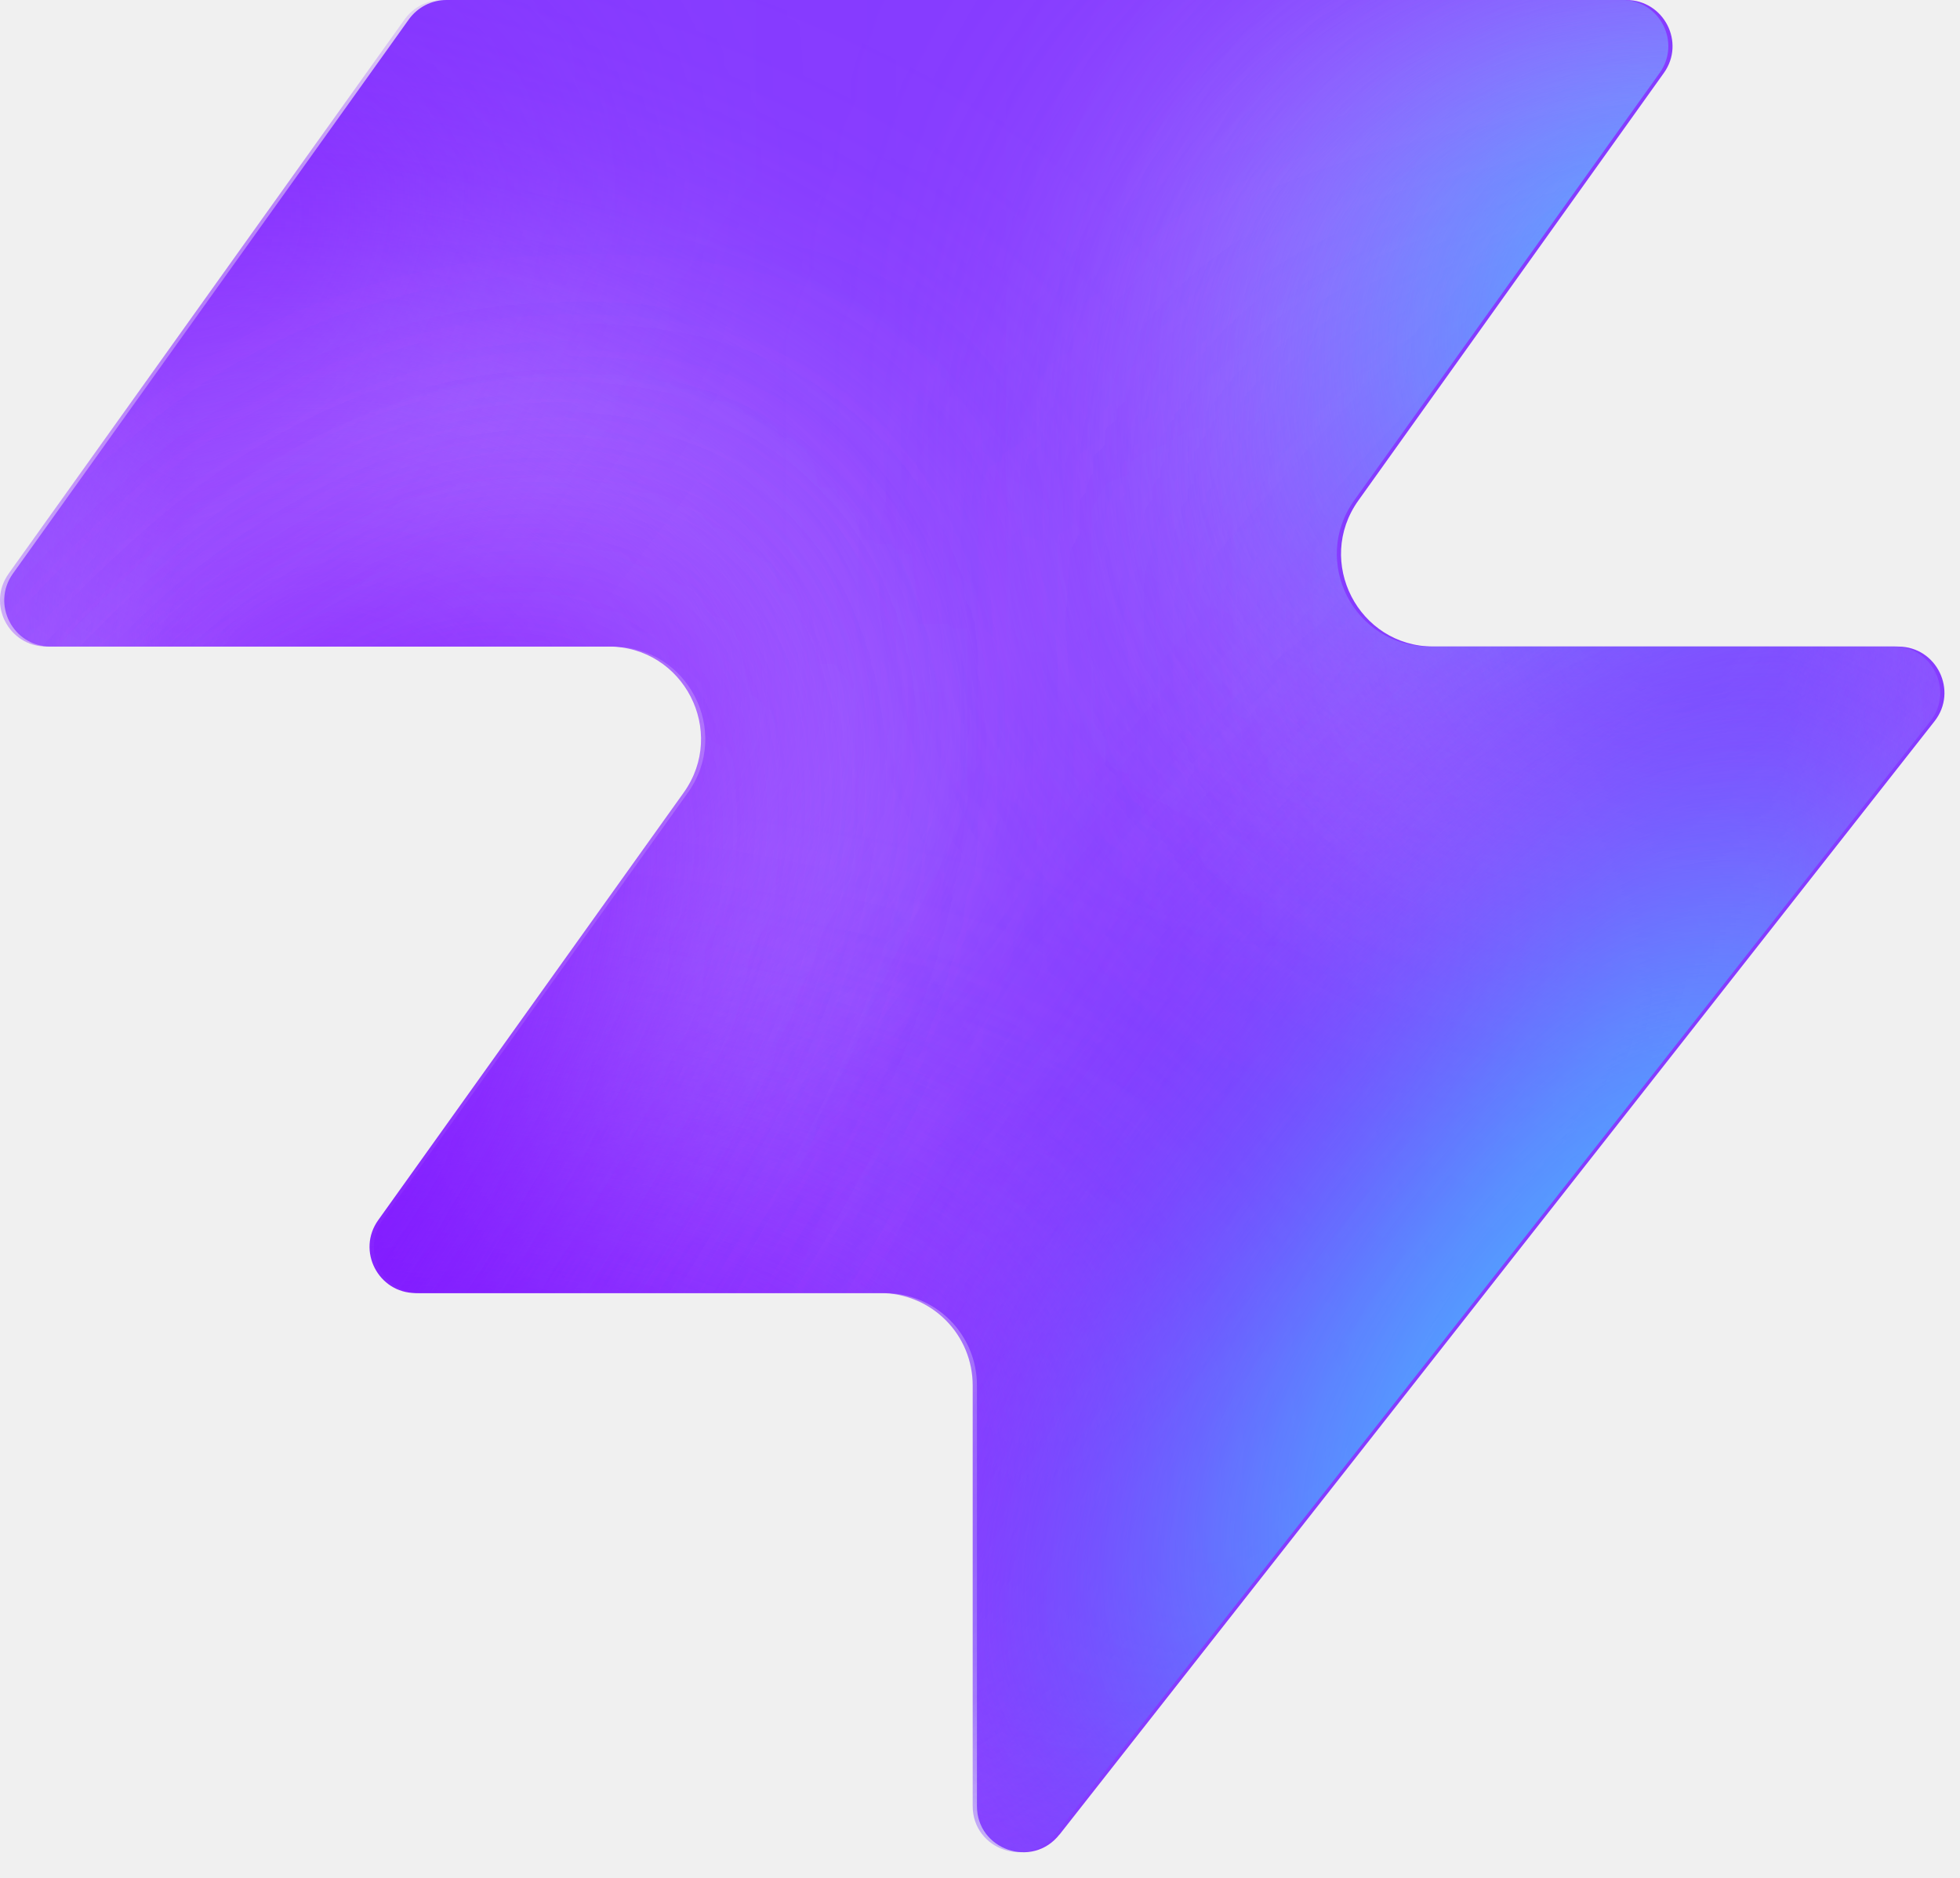
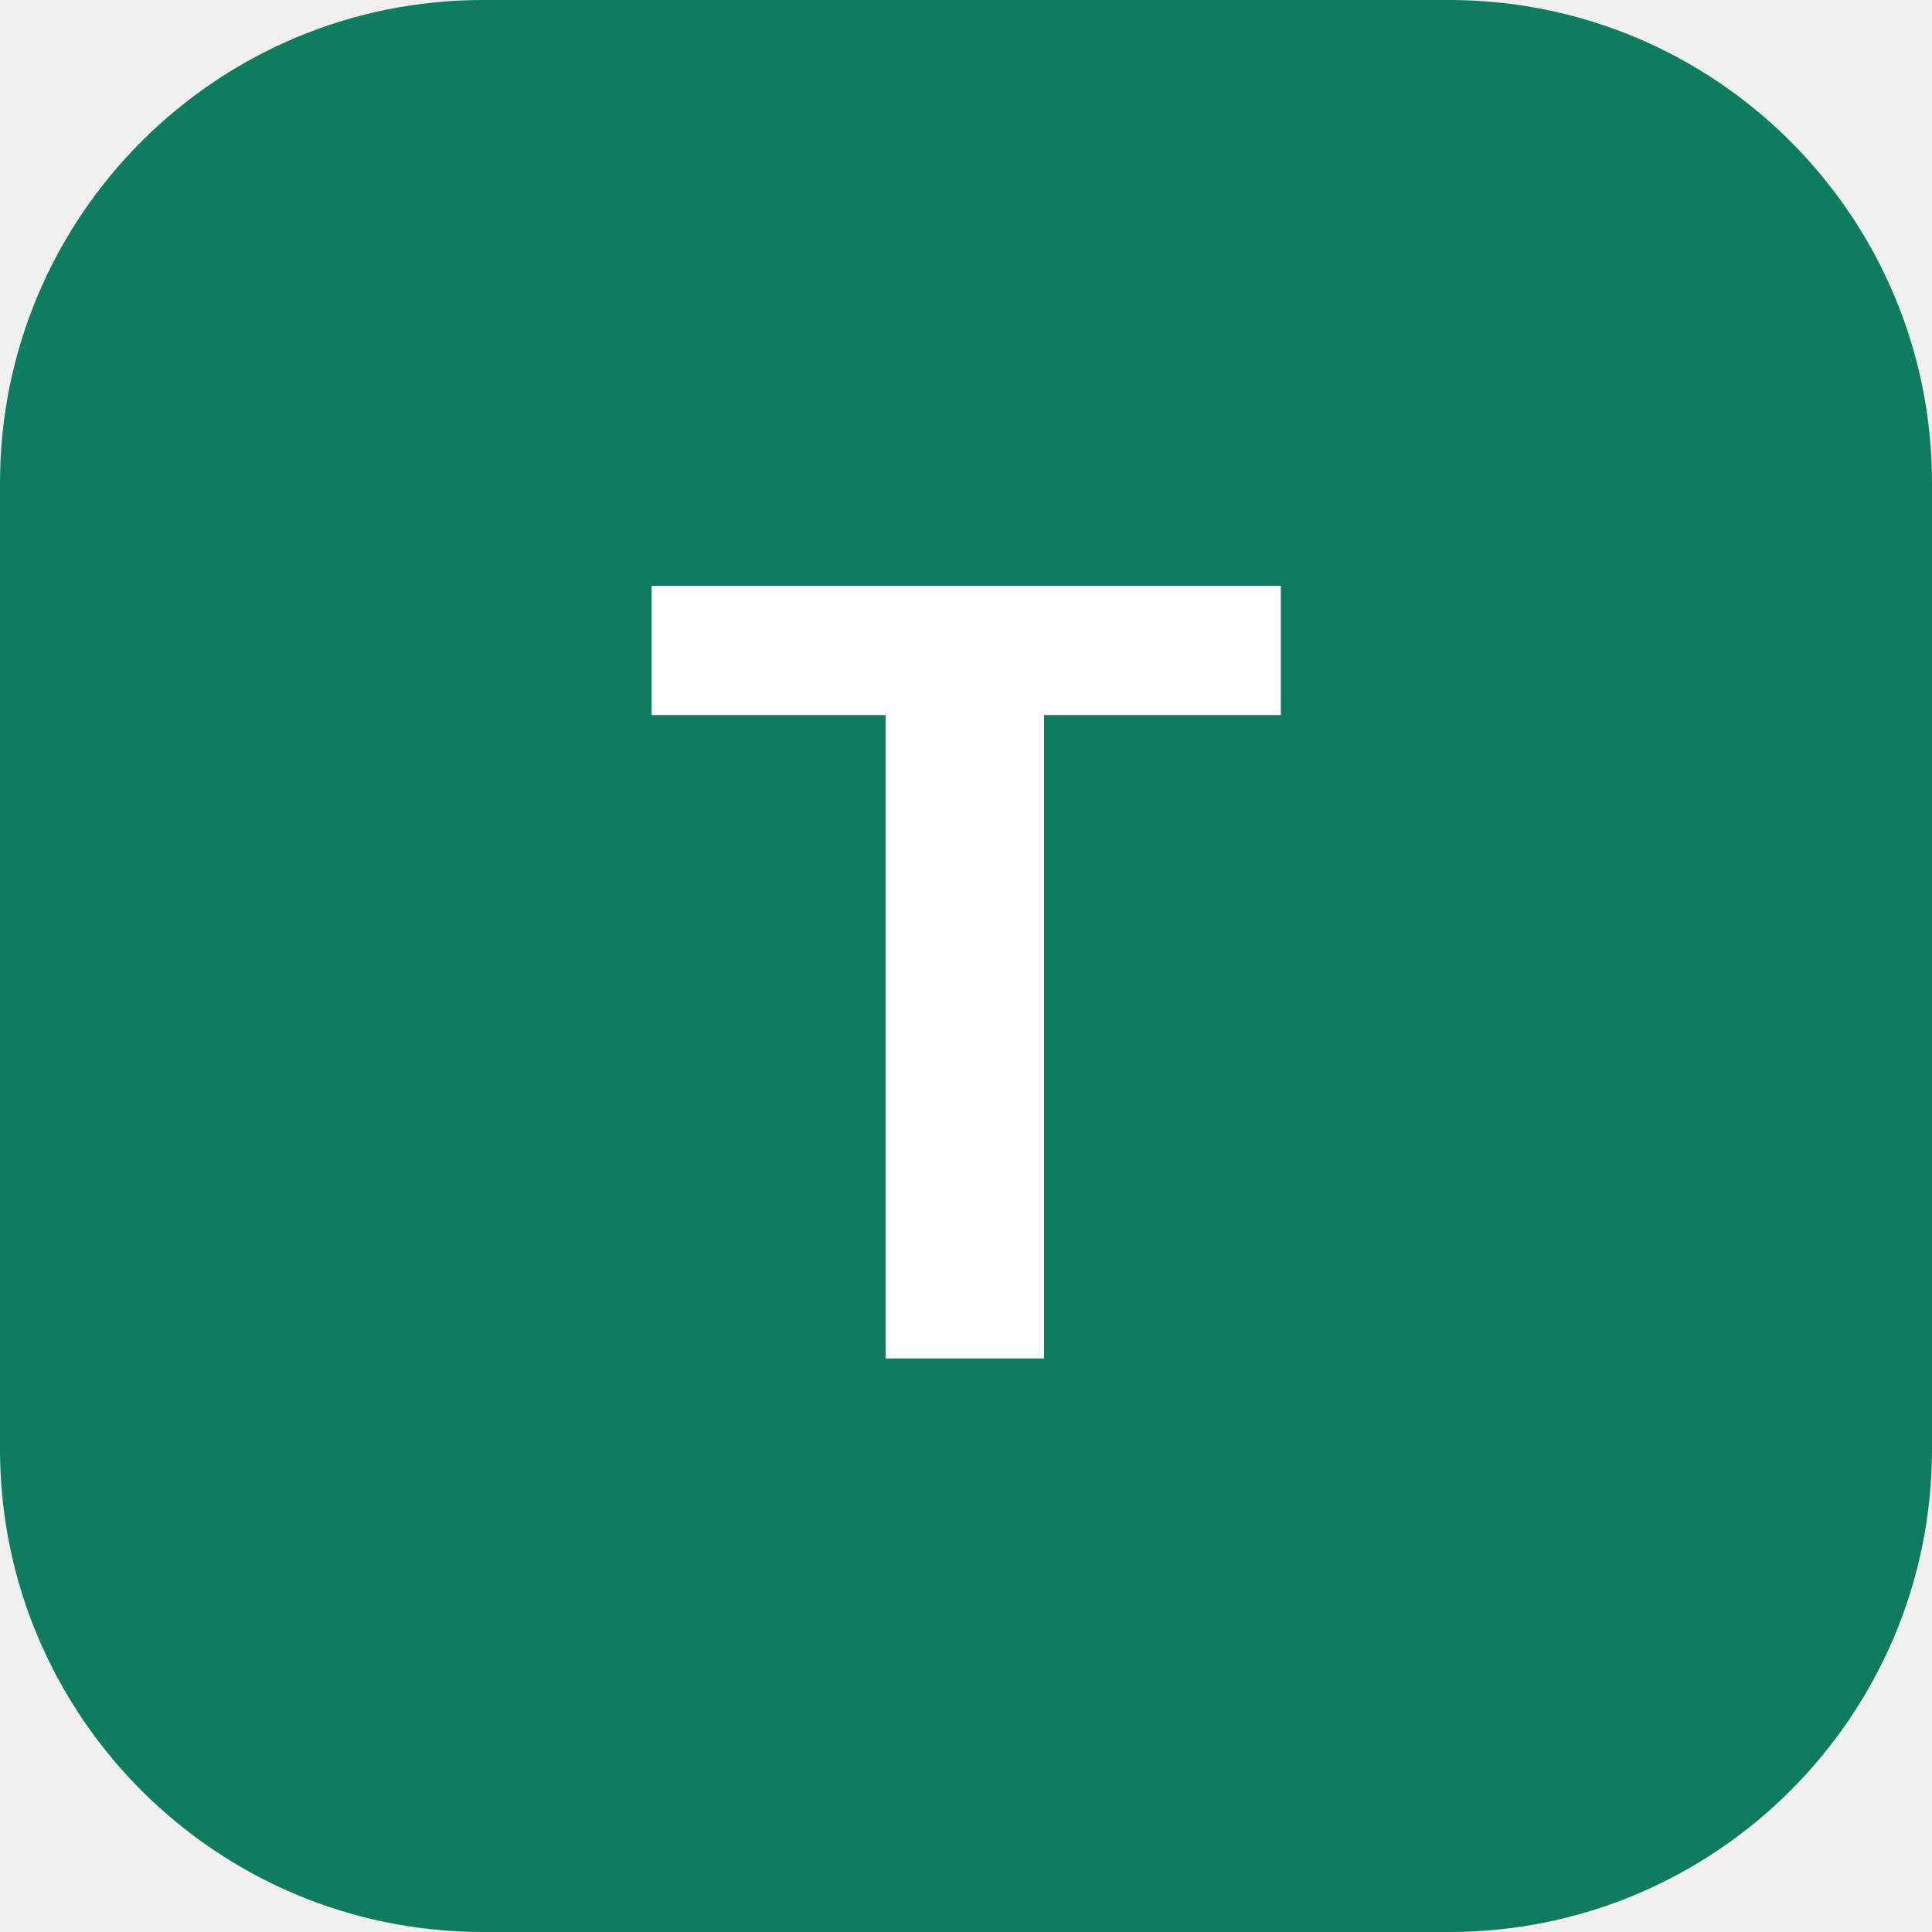
- <svg xmlns="http://www.w3.org/2000/svg" width="48" height="46" fill="none" viewBox="0 0 48 46">
-   <path fill="#863bff" d="M25.946 44.938c-.664.845-2.021.375-2.021-.698V33.937a2.26 2.26 0 0 0-2.262-2.262H10.287c-.92 0-1.456-1.04-.92-1.788l7.48-10.471c1.07-1.497 0-3.578-1.842-3.578H1.237c-.92 0-1.456-1.04-.92-1.788L10.013.474c.214-.297.556-.474.92-.474h28.894c.92 0 1.456 1.04.92 1.788l-7.48 10.471c-1.07 1.498 0 3.579 1.842 3.579h11.377c.943 0 1.473 1.088.89 1.83L25.947 44.94z" style="fill:#863bff;fill:color(display-p3 .525 .23 1);fill-opacity:1" />
-   <mask id="a" width="48" height="46" x="0" y="0" maskUnits="userSpaceOnUse" style="mask-type:alpha">
-     <path fill="#000" d="M25.842 44.938c-.664.844-2.021.375-2.021-.698V33.937a2.26 2.26 0 0 0-2.262-2.262H10.183c-.92 0-1.456-1.04-.92-1.788l7.48-10.471c1.07-1.498 0-3.579-1.842-3.579H1.133c-.92 0-1.456-1.04-.92-1.787L9.91.473c.214-.297.556-.474.92-.474h28.894c.92 0 1.456 1.04.92 1.788l-7.48 10.471c-1.07 1.498 0 3.578 1.842 3.578h11.377c.943 0 1.473 1.088.89 1.832L25.843 44.94z" style="fill:#000;fill-opacity:1" />
-   </mask>
-   <g mask="url(#a)">
-     <g filter="url(#b)">
-       <ellipse cx="5.508" cy="14.704" fill="#ede6ff" rx="5.508" ry="14.704" style="fill:#ede6ff;fill:color(display-p3 .927 .903 1);fill-opacity:1" transform="matrix(.00324 1 1 -.00324 -4.47 31.516)" />
-     </g>
-     <g filter="url(#c)">
-       <ellipse cx="10.399" cy="29.851" fill="#ede6ff" rx="10.399" ry="29.851" style="fill:#ede6ff;fill:color(display-p3 .927 .903 1);fill-opacity:1" transform="matrix(.00324 1 1 -.00324 -39.328 7.883)" />
-     </g>
-     <g filter="url(#d)">
-       <ellipse cx="5.508" cy="30.487" fill="#7e14ff" rx="5.508" ry="30.487" style="fill:#7e14ff;fill:color(display-p3 .492 .077 1);fill-opacity:1" transform="rotate(89.814 -25.913 -14.639)scale(1 -1)" />
-     </g>
-     <g filter="url(#e)">
-       <ellipse cx="5.508" cy="30.599" fill="#7e14ff" rx="5.508" ry="30.599" style="fill:#7e14ff;fill:color(display-p3 .492 .077 1);fill-opacity:1" transform="rotate(89.814 -32.644 -3.334)scale(1 -1)" />
-     </g>
-     <g filter="url(#f)">
-       <ellipse cx="5.508" cy="30.599" fill="#7e14ff" rx="5.508" ry="30.599" style="fill:#7e14ff;fill:color(display-p3 .492 .077 1);fill-opacity:1" transform="matrix(.00324 1 1 -.00324 -34.34 30.47)" />
-     </g>
-     <g filter="url(#g)">
-       <ellipse cx="14.072" cy="22.078" fill="#ede6ff" rx="14.072" ry="22.078" style="fill:#ede6ff;fill:color(display-p3 .927 .903 1);fill-opacity:1" transform="rotate(93.35 24.506 48.493)scale(-1 1)" />
-     </g>
-     <g filter="url(#h)">
-       <ellipse cx="3.47" cy="21.501" fill="#7e14ff" rx="3.47" ry="21.501" style="fill:#7e14ff;fill:color(display-p3 .492 .077 1);fill-opacity:1" transform="rotate(89.009 28.708 47.59)scale(-1 1)" />
-     </g>
-     <g filter="url(#i)">
-       <ellipse cx="3.47" cy="21.501" fill="#7e14ff" rx="3.47" ry="21.501" style="fill:#7e14ff;fill:color(display-p3 .492 .077 1);fill-opacity:1" transform="rotate(89.009 28.708 47.59)scale(-1 1)" />
-     </g>
-     <g filter="url(#j)">
-       <ellipse cx=".387" cy="8.972" fill="#7e14ff" rx="4.407" ry="29.108" style="fill:#7e14ff;fill:color(display-p3 .492 .077 1);fill-opacity:1" transform="rotate(39.51 .387 8.972)" />
-     </g>
-     <g filter="url(#k)">
-       <ellipse cx="47.523" cy="-6.092" fill="#7e14ff" rx="4.407" ry="29.108" style="fill:#7e14ff;fill:color(display-p3 .492 .077 1);fill-opacity:1" transform="rotate(37.892 47.523 -6.092)" />
-     </g>
-     <g filter="url(#l)">
-       <ellipse cx="41.412" cy="6.333" fill="#47bfff" rx="5.971" ry="9.665" style="fill:#47bfff;fill:color(display-p3 .28 .748 1);fill-opacity:1" transform="rotate(37.892 41.412 6.333)" />
-     </g>
-     <g filter="url(#m)">
-       <ellipse cx="-1.879" cy="38.332" fill="#7e14ff" rx="4.407" ry="29.108" style="fill:#7e14ff;fill:color(display-p3 .492 .077 1);fill-opacity:1" transform="rotate(37.892 -1.88 38.332)" />
-     </g>
-     <g filter="url(#n)">
-       <ellipse cx="-1.879" cy="38.332" fill="#7e14ff" rx="4.407" ry="29.108" style="fill:#7e14ff;fill:color(display-p3 .492 .077 1);fill-opacity:1" transform="rotate(37.892 -1.88 38.332)" />
-     </g>
-     <g filter="url(#o)">
-       <ellipse cx="35.651" cy="29.907" fill="#7e14ff" rx="4.407" ry="29.108" style="fill:#7e14ff;fill:color(display-p3 .492 .077 1);fill-opacity:1" transform="rotate(37.892 35.651 29.907)" />
-     </g>
-     <g filter="url(#p)">
-       <ellipse cx="38.418" cy="32.4" fill="#47bfff" rx="5.971" ry="15.297" style="fill:#47bfff;fill:color(display-p3 .28 .748 1);fill-opacity:1" transform="rotate(37.892 38.418 32.4)" />
-     </g>
-   </g>
-   <defs>
-     <filter id="b" width="60.045" height="41.654" x="-19.77" y="16.149" color-interpolation-filters="sRGB" filterUnits="userSpaceOnUse">
-       <feFlood flood-opacity="0" result="BackgroundImageFix" />
-       <feBlend in="SourceGraphic" in2="BackgroundImageFix" result="shape" />
-       <feGaussianBlur result="effect1_foregroundBlur_2002_17158" stdDeviation="7.659" />
-     </filter>
-     <filter id="c" width="90.34" height="51.437" x="-54.613" y="-7.533" color-interpolation-filters="sRGB" filterUnits="userSpaceOnUse">
-       <feFlood flood-opacity="0" result="BackgroundImageFix" />
-       <feBlend in="SourceGraphic" in2="BackgroundImageFix" result="shape" />
-       <feGaussianBlur result="effect1_foregroundBlur_2002_17158" stdDeviation="7.659" />
-     </filter>
-     <filter id="d" width="79.355" height="29.4" x="-49.64" y="2.03" color-interpolation-filters="sRGB" filterUnits="userSpaceOnUse">
-       <feFlood flood-opacity="0" result="BackgroundImageFix" />
-       <feBlend in="SourceGraphic" in2="BackgroundImageFix" result="shape" />
-       <feGaussianBlur result="effect1_foregroundBlur_2002_17158" stdDeviation="4.596" />
-     </filter>
-     <filter id="e" width="79.579" height="29.4" x="-45.045" y="20.029" color-interpolation-filters="sRGB" filterUnits="userSpaceOnUse">
-       <feFlood flood-opacity="0" result="BackgroundImageFix" />
-       <feBlend in="SourceGraphic" in2="BackgroundImageFix" result="shape" />
-       <feGaussianBlur result="effect1_foregroundBlur_2002_17158" stdDeviation="4.596" />
-     </filter>
-     <filter id="f" width="79.579" height="29.4" x="-43.513" y="21.178" color-interpolation-filters="sRGB" filterUnits="userSpaceOnUse">
-       <feFlood flood-opacity="0" result="BackgroundImageFix" />
-       <feBlend in="SourceGraphic" in2="BackgroundImageFix" result="shape" />
-       <feGaussianBlur result="effect1_foregroundBlur_2002_17158" stdDeviation="4.596" />
-     </filter>
-     <filter id="g" width="74.749" height="58.852" x="15.756" y="-17.901" color-interpolation-filters="sRGB" filterUnits="userSpaceOnUse">
-       <feFlood flood-opacity="0" result="BackgroundImageFix" />
-       <feBlend in="SourceGraphic" in2="BackgroundImageFix" result="shape" />
-       <feGaussianBlur result="effect1_foregroundBlur_2002_17158" stdDeviation="7.659" />
-     </filter>
-     <filter id="h" width="61.377" height="25.362" x="23.548" y="2.284" color-interpolation-filters="sRGB" filterUnits="userSpaceOnUse">
-       <feFlood flood-opacity="0" result="BackgroundImageFix" />
-       <feBlend in="SourceGraphic" in2="BackgroundImageFix" result="shape" />
-       <feGaussianBlur result="effect1_foregroundBlur_2002_17158" stdDeviation="4.596" />
-     </filter>
-     <filter id="i" width="61.377" height="25.362" x="23.548" y="2.284" color-interpolation-filters="sRGB" filterUnits="userSpaceOnUse">
-       <feFlood flood-opacity="0" result="BackgroundImageFix" />
-       <feBlend in="SourceGraphic" in2="BackgroundImageFix" result="shape" />
-       <feGaussianBlur result="effect1_foregroundBlur_2002_17158" stdDeviation="4.596" />
-     </filter>
-     <filter id="j" width="56.045" height="63.649" x="-27.636" y="-22.853" color-interpolation-filters="sRGB" filterUnits="userSpaceOnUse">
-       <feFlood flood-opacity="0" result="BackgroundImageFix" />
-       <feBlend in="SourceGraphic" in2="BackgroundImageFix" result="shape" />
-       <feGaussianBlur result="effect1_foregroundBlur_2002_17158" stdDeviation="4.596" />
-     </filter>
-     <filter id="k" width="54.814" height="64.646" x="20.116" y="-38.415" color-interpolation-filters="sRGB" filterUnits="userSpaceOnUse">
-       <feFlood flood-opacity="0" result="BackgroundImageFix" />
-       <feBlend in="SourceGraphic" in2="BackgroundImageFix" result="shape" />
-       <feGaussianBlur result="effect1_foregroundBlur_2002_17158" stdDeviation="4.596" />
-     </filter>
-     <filter id="l" width="33.541" height="35.313" x="24.641" y="-11.323" color-interpolation-filters="sRGB" filterUnits="userSpaceOnUse">
-       <feFlood flood-opacity="0" result="BackgroundImageFix" />
-       <feBlend in="SourceGraphic" in2="BackgroundImageFix" result="shape" />
-       <feGaussianBlur result="effect1_foregroundBlur_2002_17158" stdDeviation="4.596" />
-     </filter>
-     <filter id="m" width="54.814" height="64.646" x="-29.286" y="6.009" color-interpolation-filters="sRGB" filterUnits="userSpaceOnUse">
-       <feFlood flood-opacity="0" result="BackgroundImageFix" />
-       <feBlend in="SourceGraphic" in2="BackgroundImageFix" result="shape" />
-       <feGaussianBlur result="effect1_foregroundBlur_2002_17158" stdDeviation="4.596" />
-     </filter>
-     <filter id="n" width="54.814" height="64.646" x="-29.286" y="6.009" color-interpolation-filters="sRGB" filterUnits="userSpaceOnUse">
-       <feFlood flood-opacity="0" result="BackgroundImageFix" />
-       <feBlend in="SourceGraphic" in2="BackgroundImageFix" result="shape" />
-       <feGaussianBlur result="effect1_foregroundBlur_2002_17158" stdDeviation="4.596" />
-     </filter>
-     <filter id="o" width="54.814" height="64.646" x="8.244" y="-2.416" color-interpolation-filters="sRGB" filterUnits="userSpaceOnUse">
-       <feFlood flood-opacity="0" result="BackgroundImageFix" />
-       <feBlend in="SourceGraphic" in2="BackgroundImageFix" result="shape" />
-       <feGaussianBlur result="effect1_foregroundBlur_2002_17158" stdDeviation="4.596" />
-     </filter>
-     <filter id="p" width="39.409" height="43.623" x="18.713" y="10.588" color-interpolation-filters="sRGB" filterUnits="userSpaceOnUse">
-       <feFlood flood-opacity="0" result="BackgroundImageFix" />
-       <feBlend in="SourceGraphic" in2="BackgroundImageFix" result="shape" />
-       <feGaussianBlur result="effect1_foregroundBlur_2002_17158" stdDeviation="4.596" />
-     </filter>
-   </defs>
+ <svg xmlns="http://www.w3.org/2000/svg" viewBox="0 0 32 32">
+   <rect width="32" height="32" rx="8" fill="#0F7B5F" />
+   <text x="16" y="22.5" text-anchor="middle" font-family="system-ui,-apple-system,Segoe UI,Roboto,sans-serif" font-size="18" font-weight="700" fill="#fff">T</text>
</svg>
